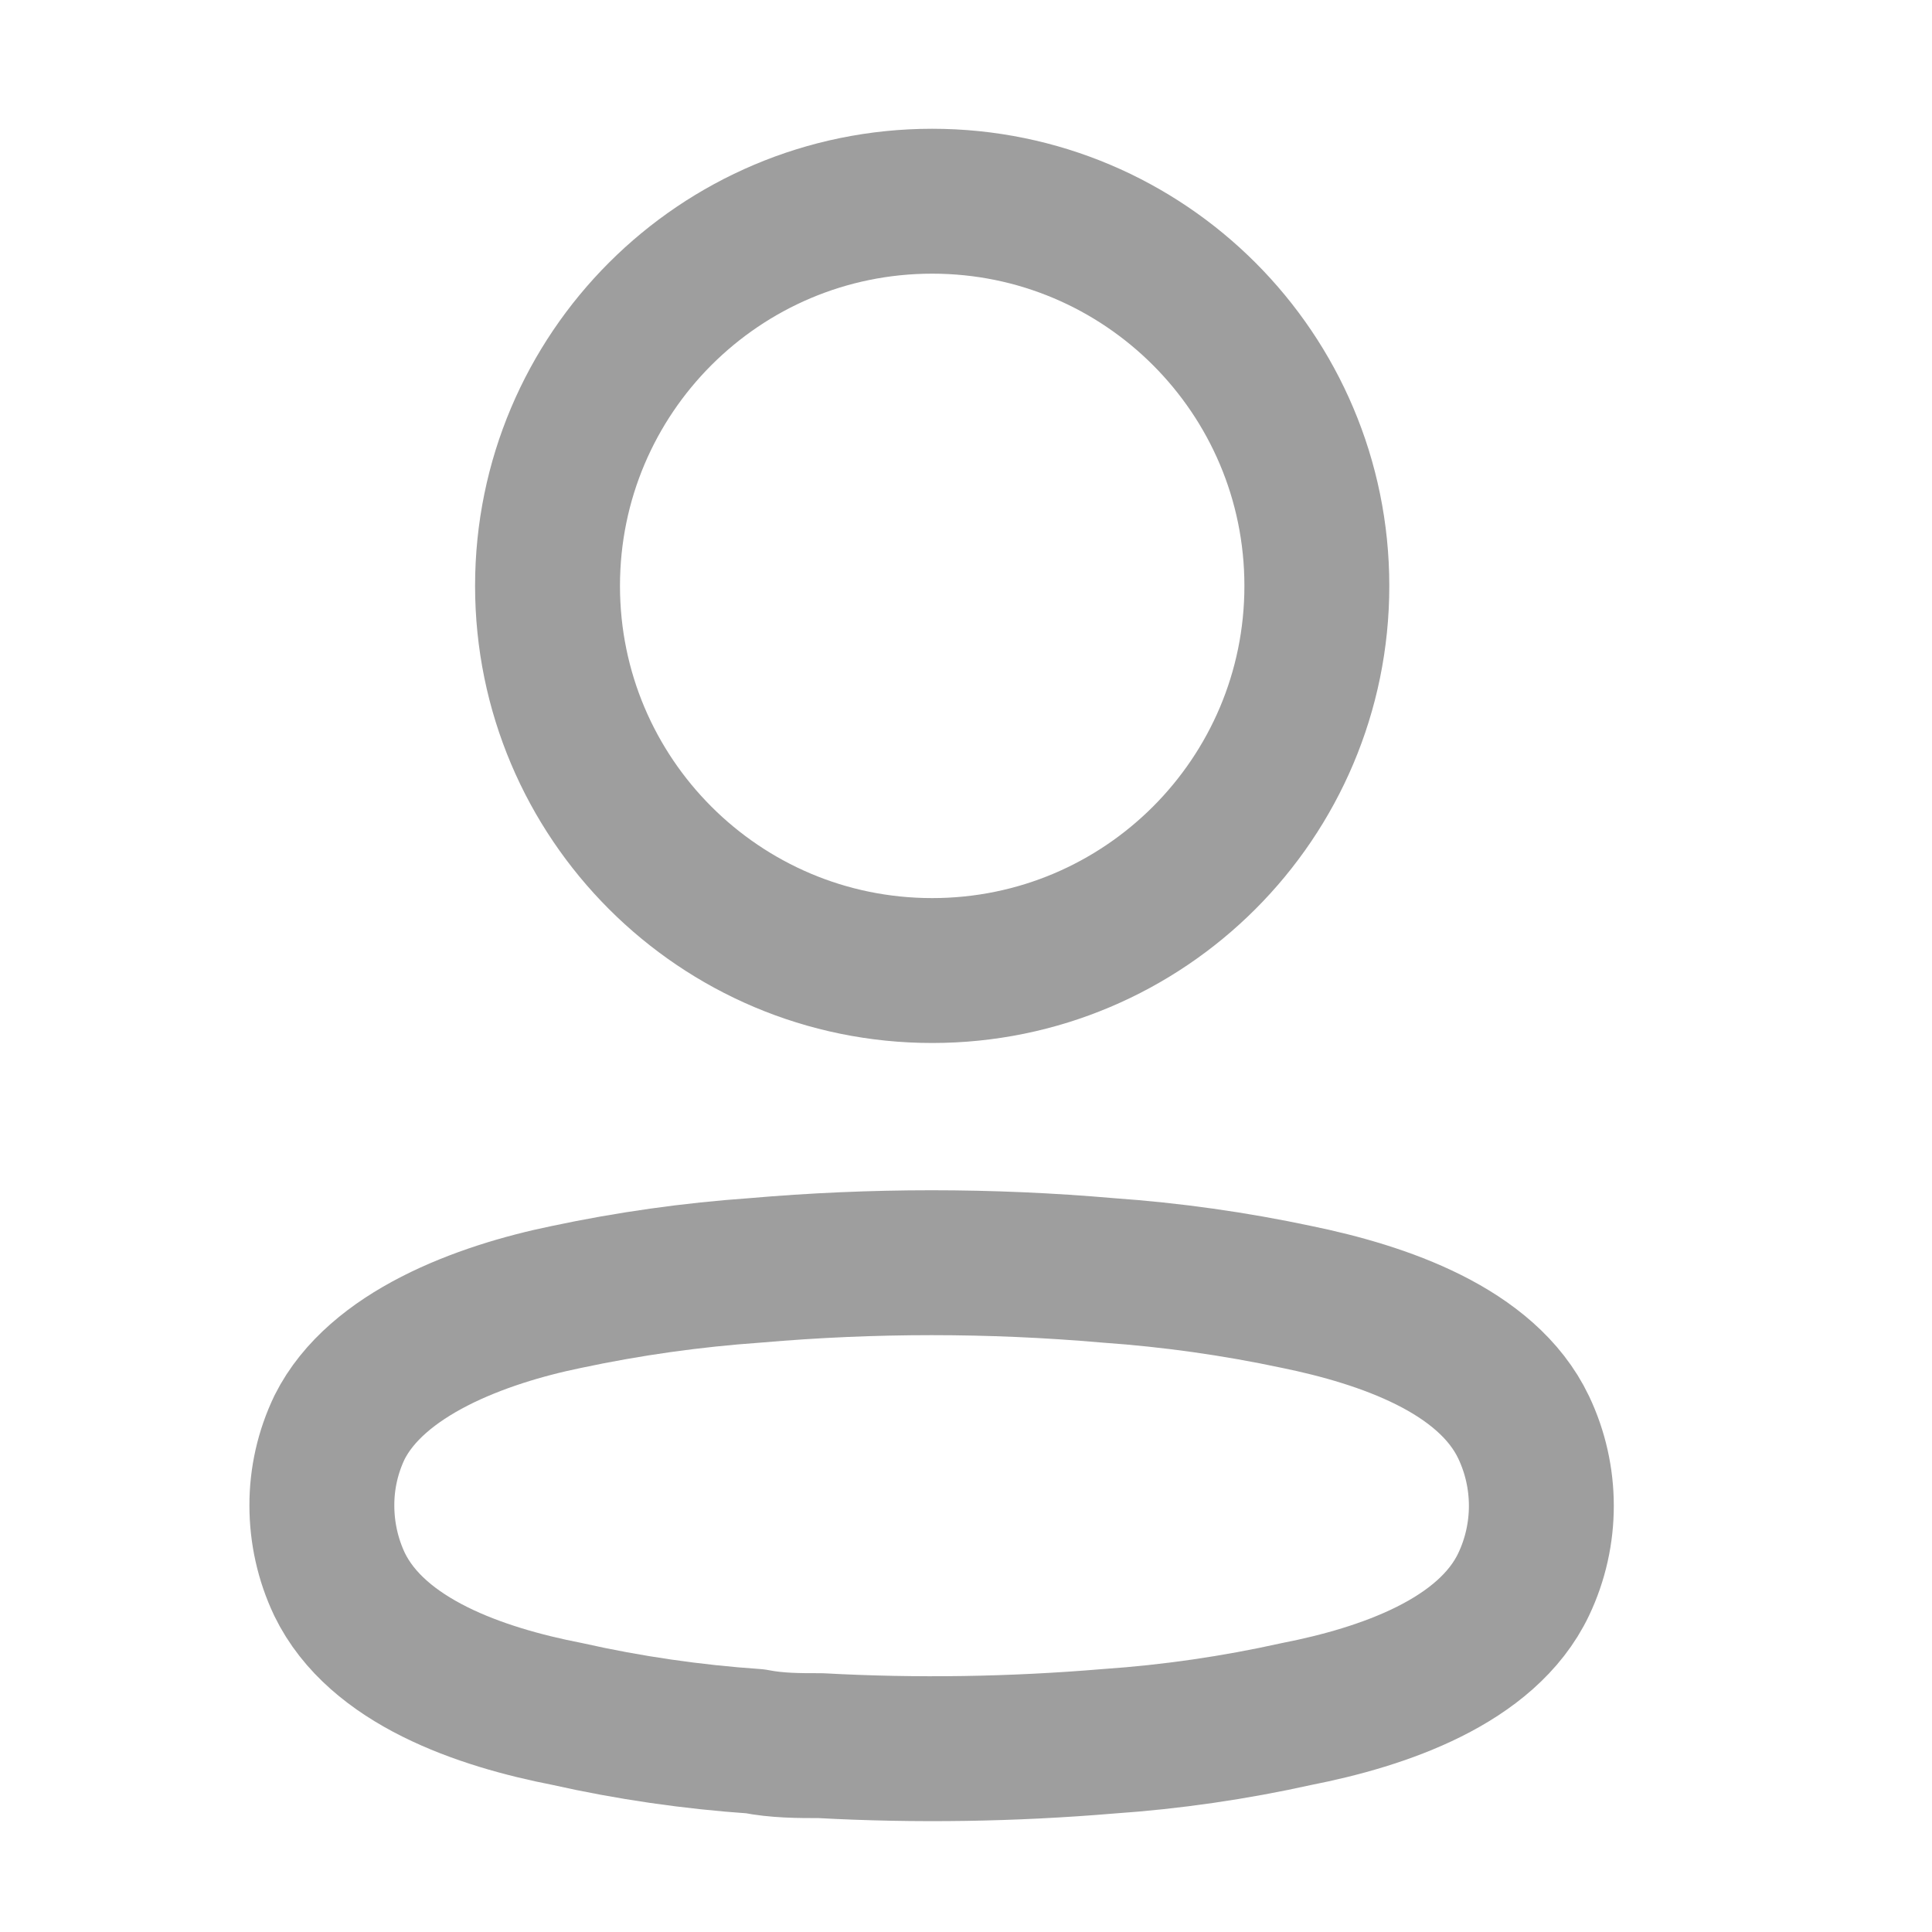
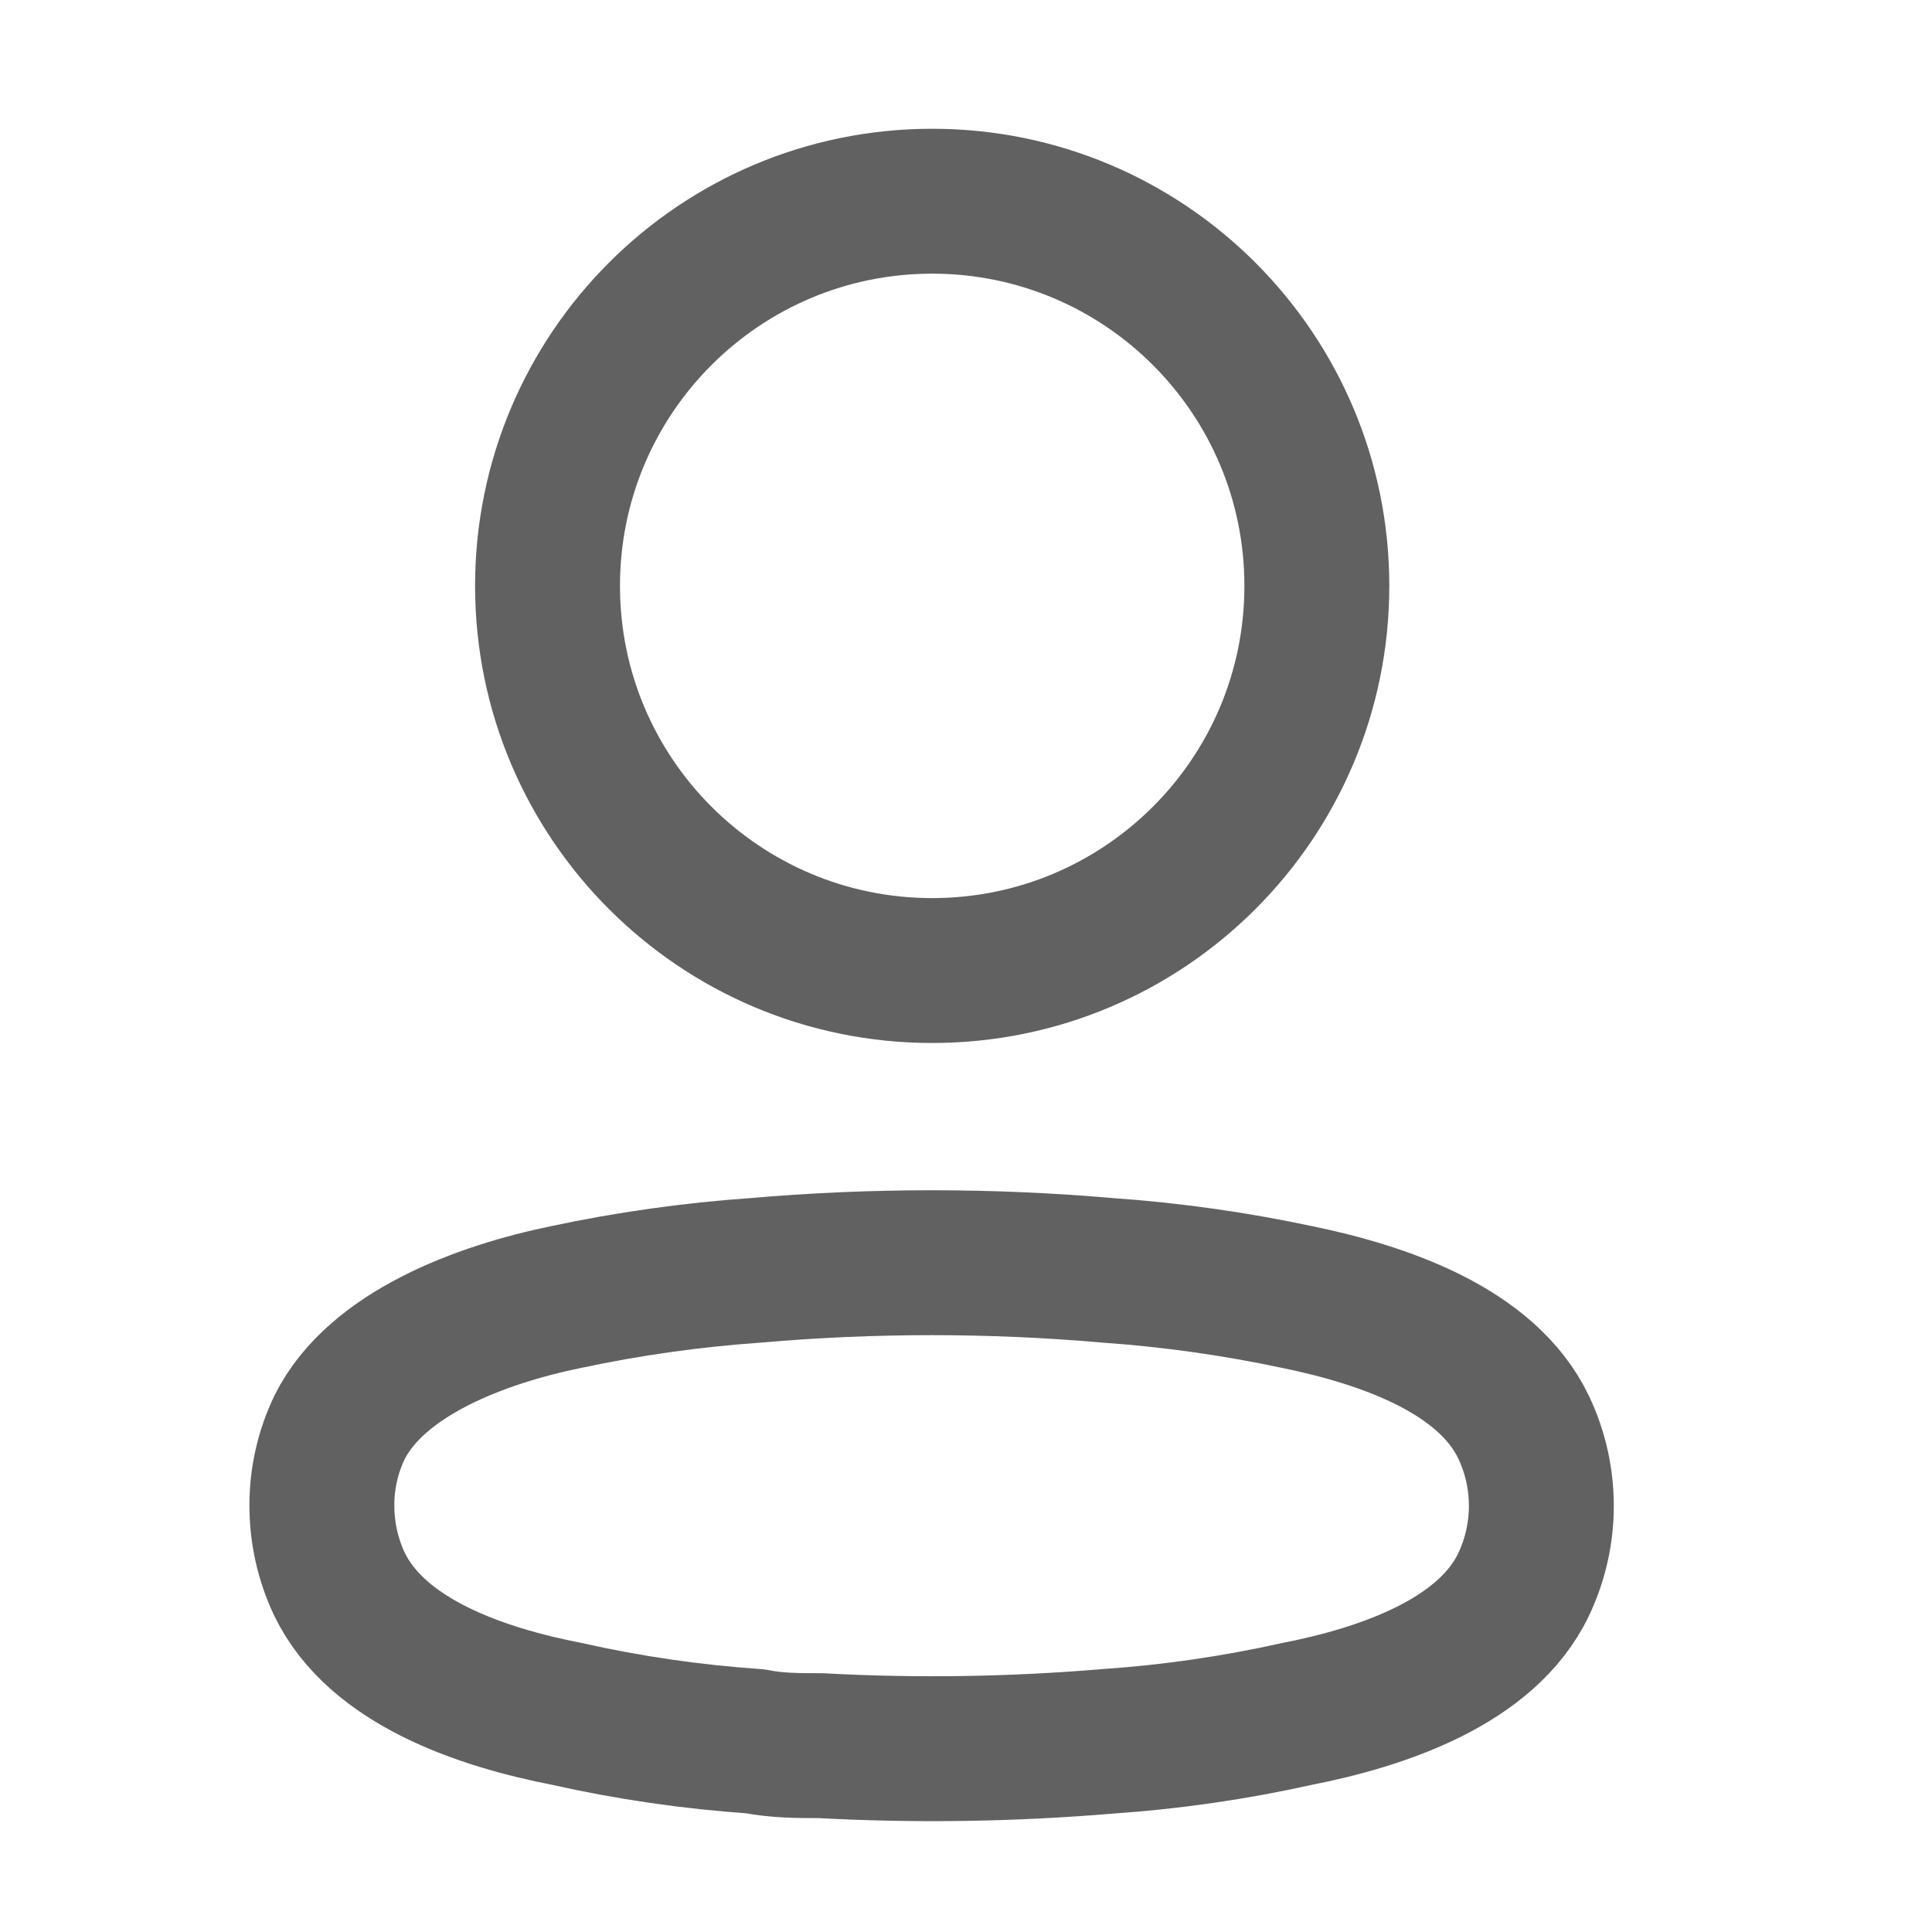
<svg xmlns="http://www.w3.org/2000/svg" width="20" height="20" viewBox="0 0 20 20" fill="none">
-   <circle cx="9.65" cy="6.065" r="3.982" stroke="#9E9E9E" stroke-width="1.5" stroke-linecap="round" stroke-linejoin="round" />
-   <path fill-rule="evenodd" clip-rule="evenodd" d="M3.332 15.585C3.331 15.305 3.394 15.028 3.515 14.776C3.897 14.013 4.972 13.609 5.864 13.426C6.508 13.289 7.161 13.197 7.817 13.151C9.033 13.045 10.255 13.045 11.471 13.151C12.127 13.197 12.78 13.289 13.424 13.426C14.316 13.609 15.392 13.975 15.773 14.776C16.017 15.29 16.017 15.887 15.773 16.401C15.392 17.202 14.316 17.568 13.424 17.743C12.781 17.886 12.128 17.981 11.471 18.026C10.482 18.109 9.488 18.125 8.496 18.071C8.267 18.071 8.046 18.071 7.817 18.026C7.163 17.981 6.512 17.887 5.872 17.743C4.972 17.568 3.904 17.202 3.515 16.401C3.394 16.146 3.332 15.867 3.332 15.585Z" stroke="#9E9E9E" stroke-width="1.5" stroke-linecap="round" stroke-linejoin="round" />
+   <circle cx="9.65" cy="6.065" r="3.982" stroke="#616161" stroke-width="1.5" stroke-linecap="round" stroke-linejoin="round" />
+   <path fill-rule="evenodd" clip-rule="evenodd" d="M3.332 15.585C3.331 15.305 3.394 15.028 3.515 14.776C3.897 14.013 4.972 13.609 5.864 13.426C6.508 13.289 7.161 13.197 7.817 13.151C9.033 13.045 10.255 13.045 11.471 13.151C12.127 13.197 12.78 13.289 13.424 13.426C14.316 13.609 15.392 13.975 15.773 14.776C16.017 15.29 16.017 15.887 15.773 16.401C15.392 17.202 14.316 17.568 13.424 17.743C12.781 17.886 12.128 17.981 11.471 18.026C10.482 18.109 9.488 18.125 8.496 18.071C8.267 18.071 8.046 18.071 7.817 18.026C7.163 17.981 6.512 17.887 5.872 17.743C4.972 17.568 3.904 17.202 3.515 16.401C3.394 16.146 3.332 15.867 3.332 15.585Z" stroke="#616161" stroke-width="1.5" stroke-linecap="round" stroke-linejoin="round" />
</svg>
